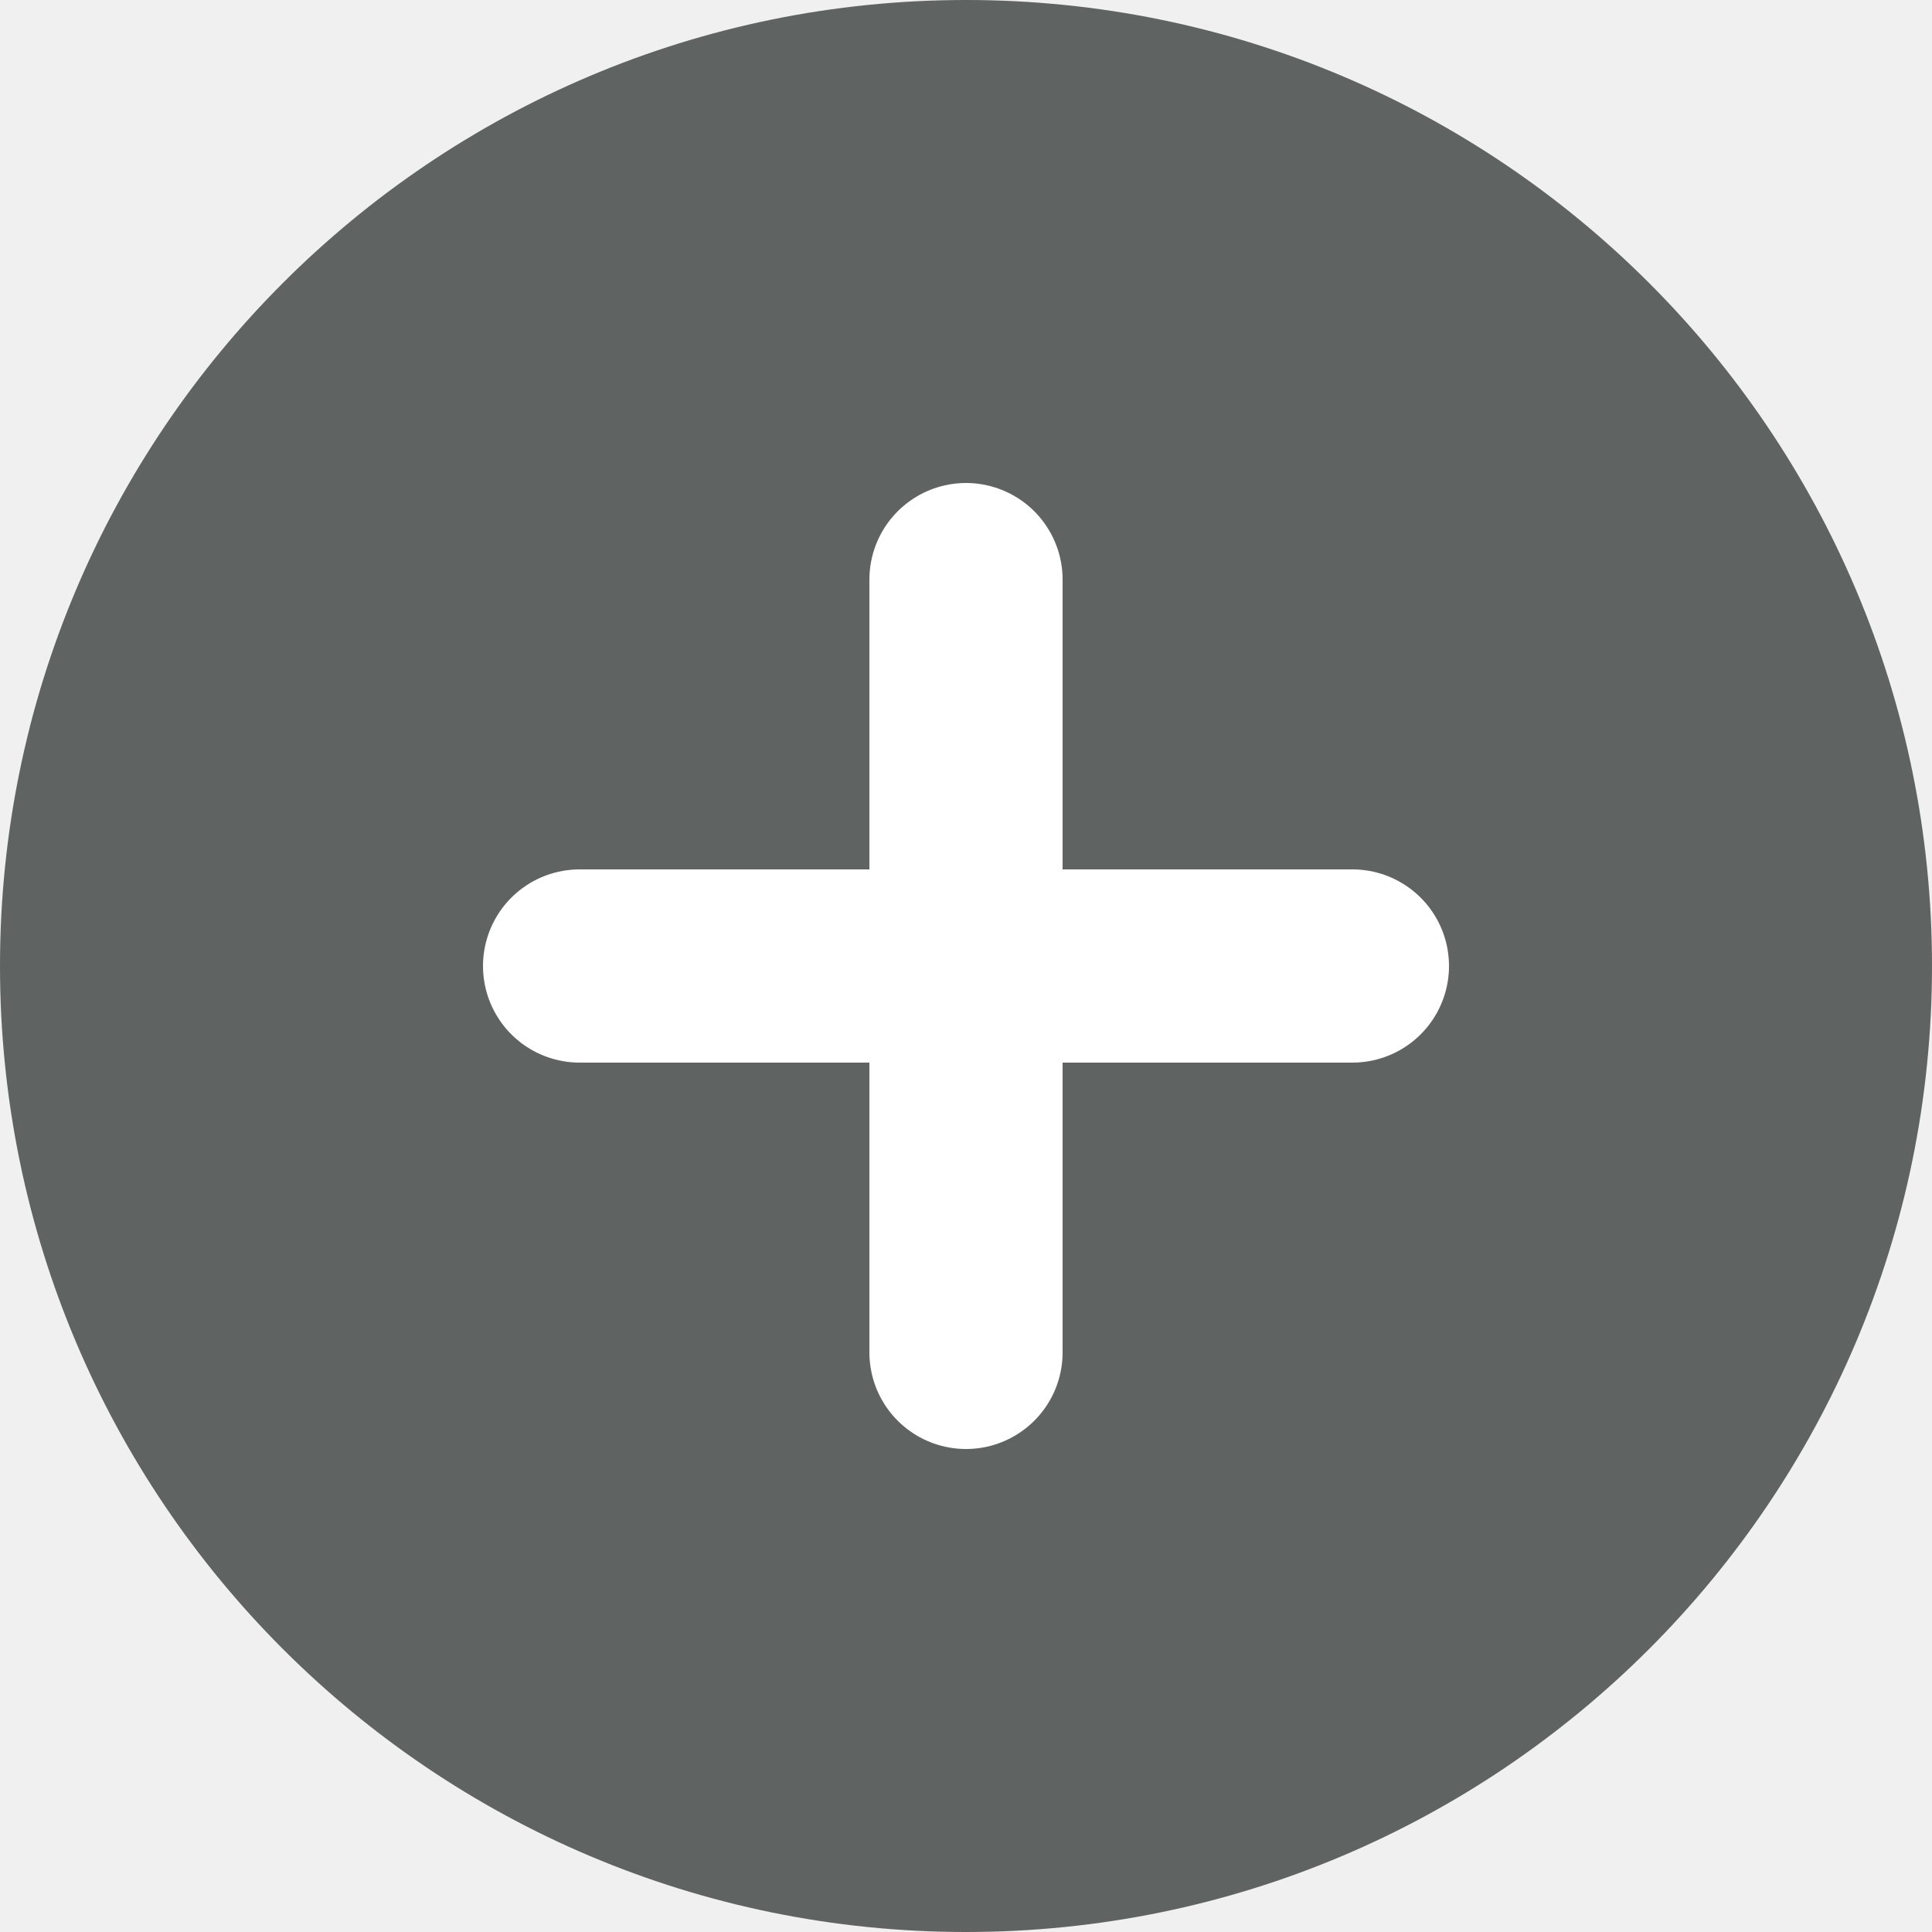
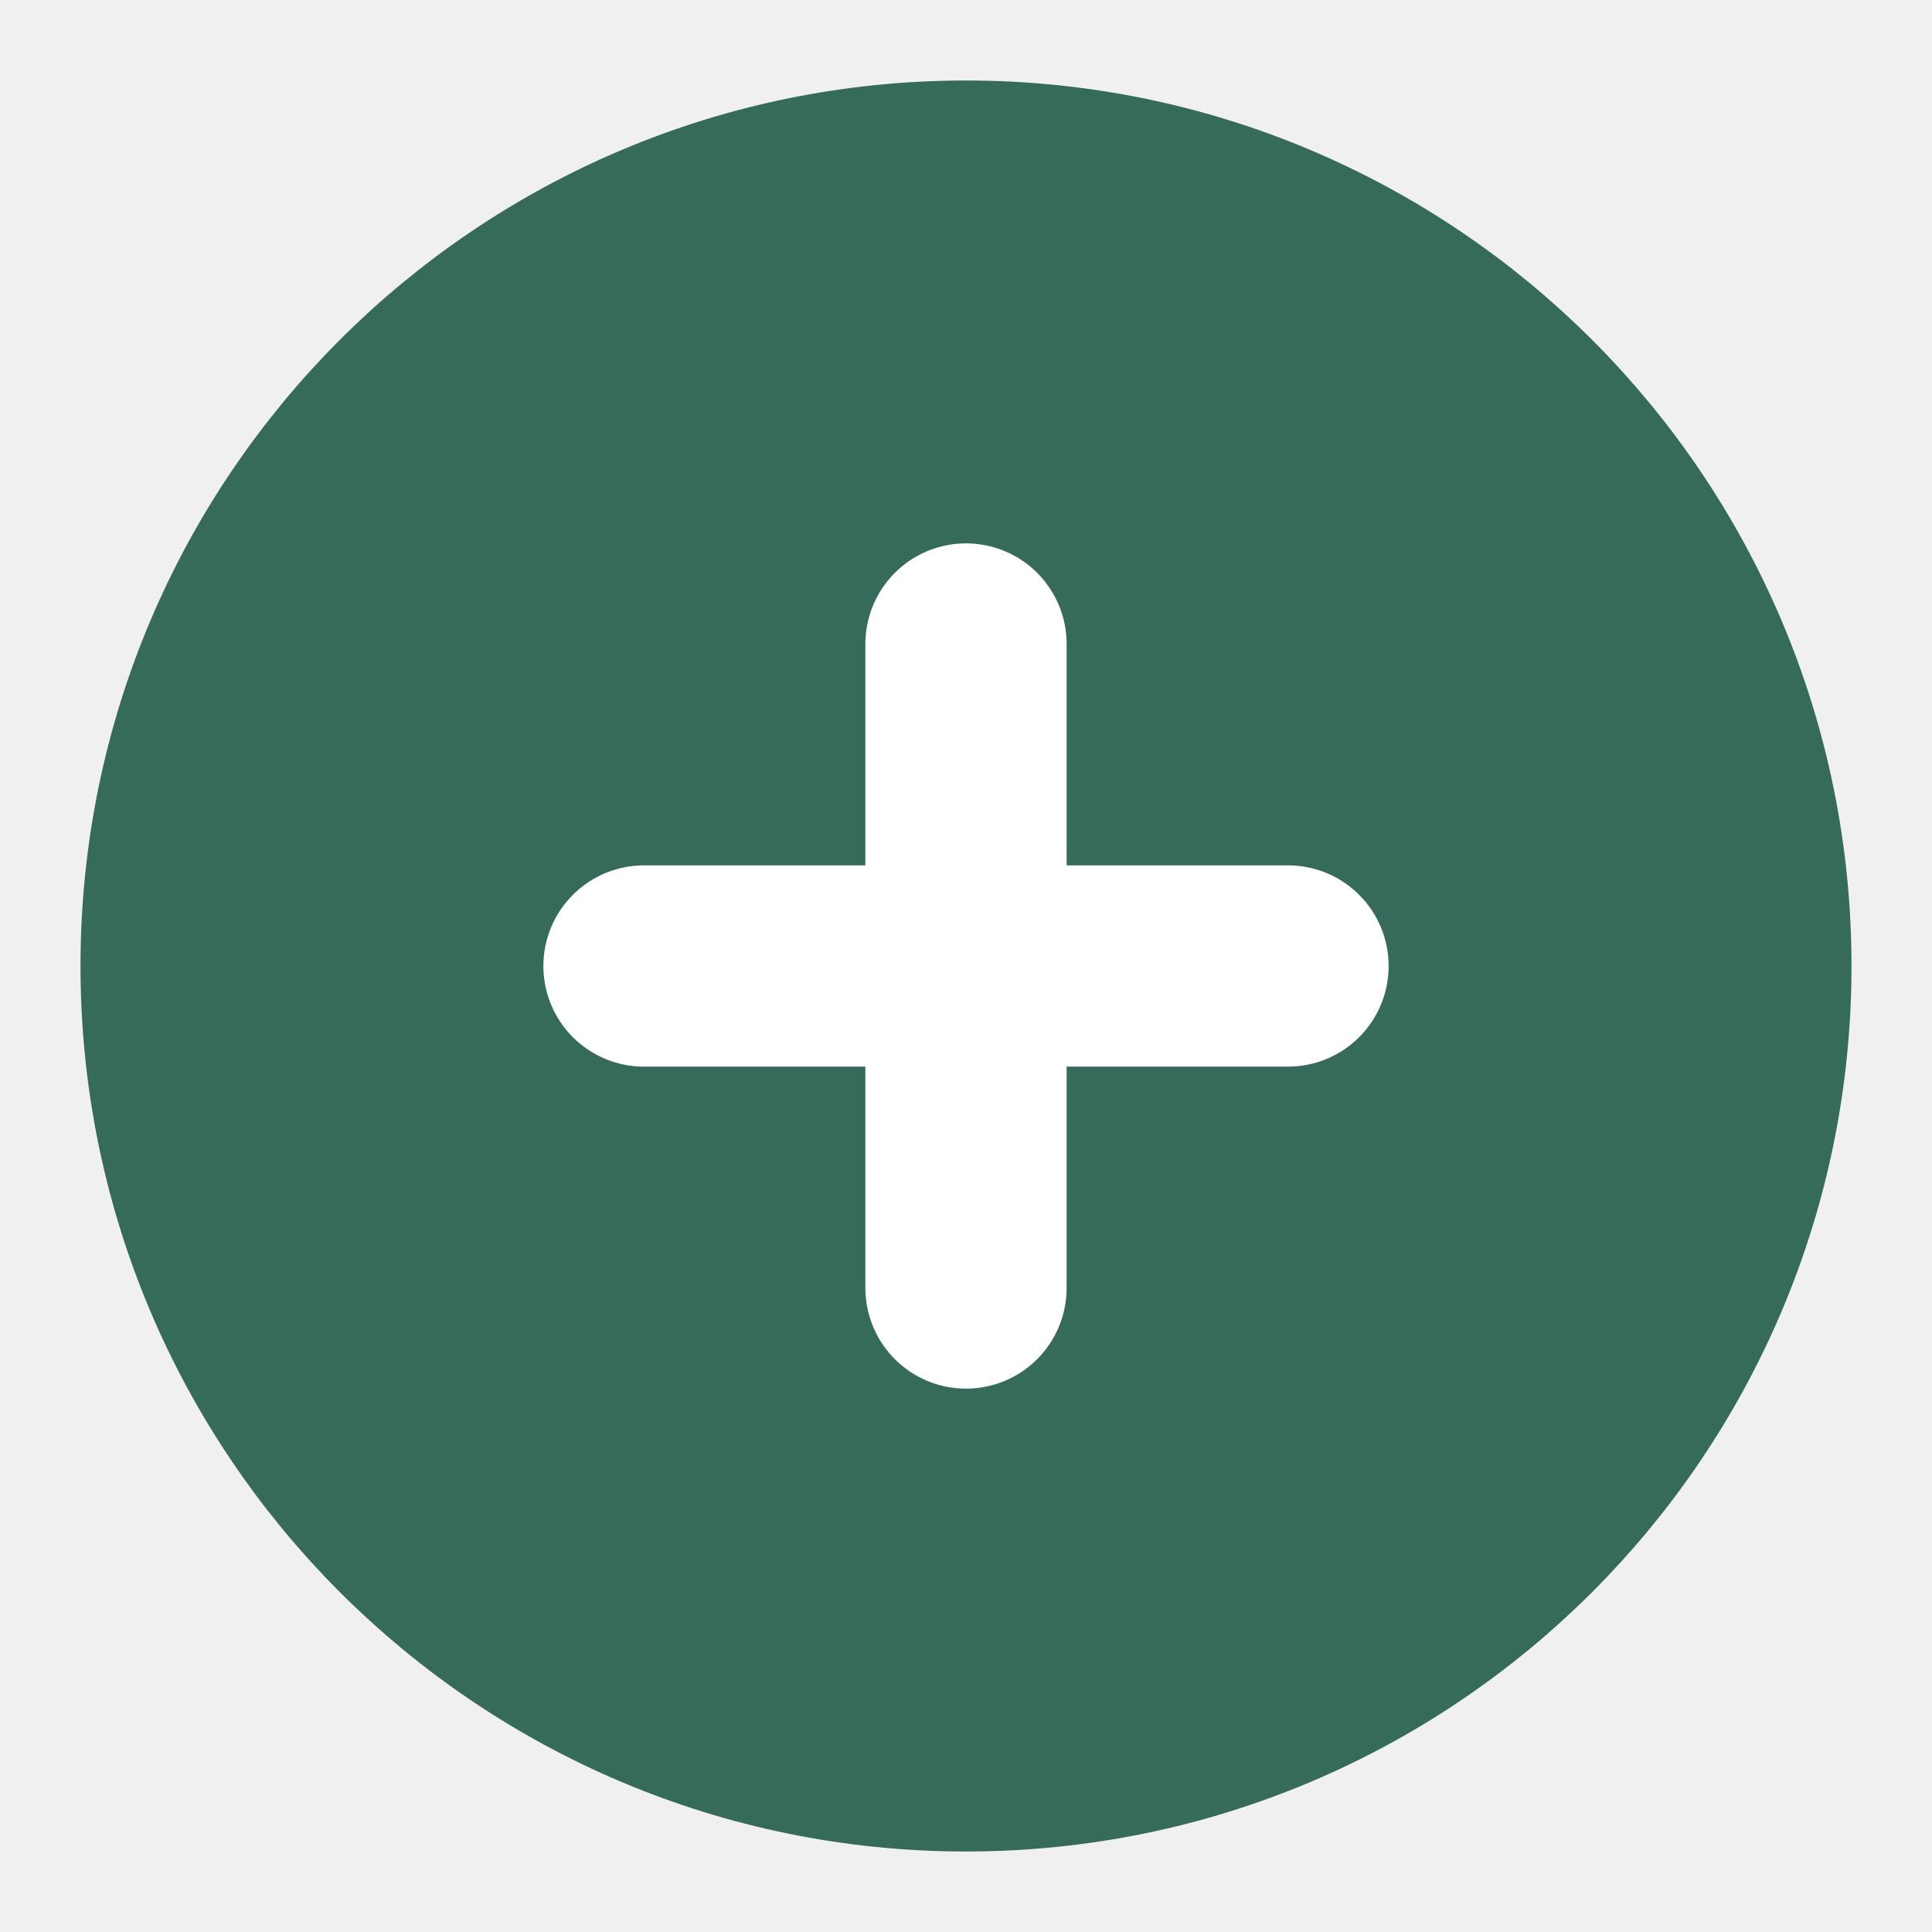
- <svg xmlns="http://www.w3.org/2000/svg" width="20" height="20" viewBox="0 0 20 20" fill="none">
-   <circle cx="10" cy="10" r="9" fill="#5f6362" stroke="#5f6362" stroke-width="2" />
-   <path d="M10 6V14M6 10H14" stroke="white" stroke-width="2" stroke-linecap="round" />
+ <svg xmlns="http://www.w3.org/2000/svg" width="24" height="24" viewBox="0 0 24 24" fill="none">
+   <circle cx="12" cy="12" r="10" fill="#366b5b" stroke="#366b5b" stroke-width="2" />
+   <path d="M12 8V16M8 12H16" stroke="white" stroke-width="2.5" stroke-linecap="round" />
</svg>
